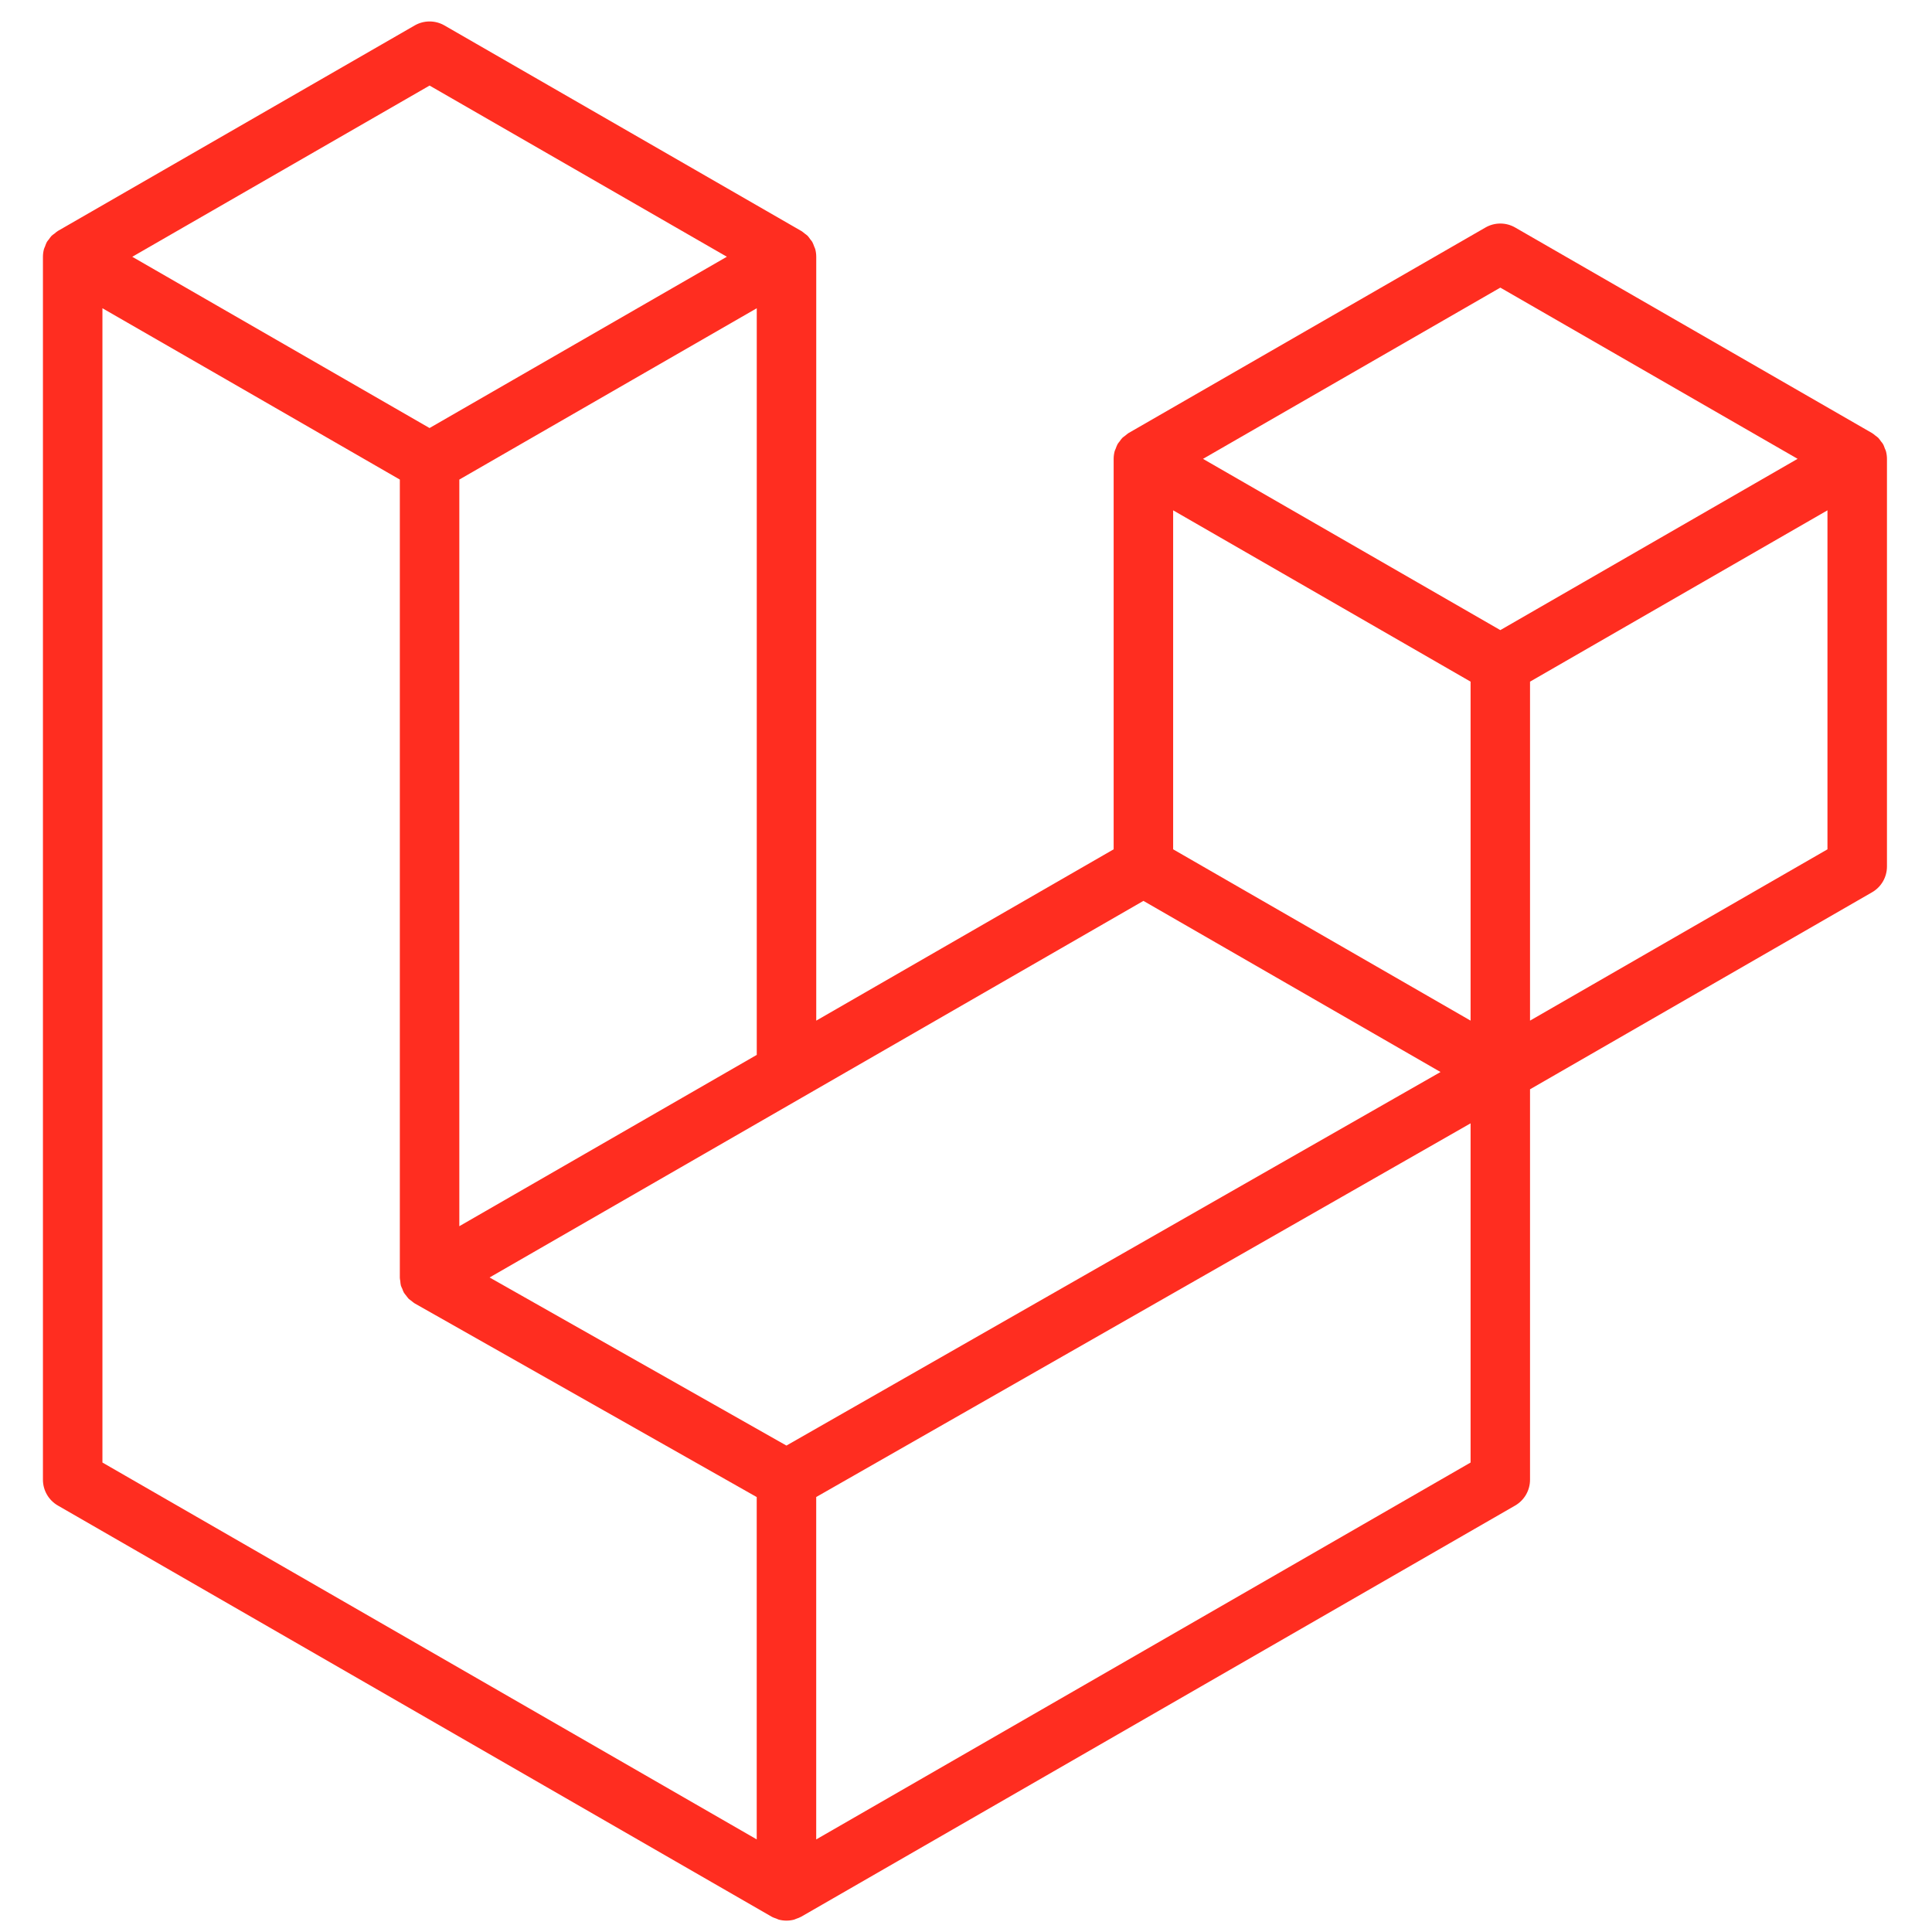
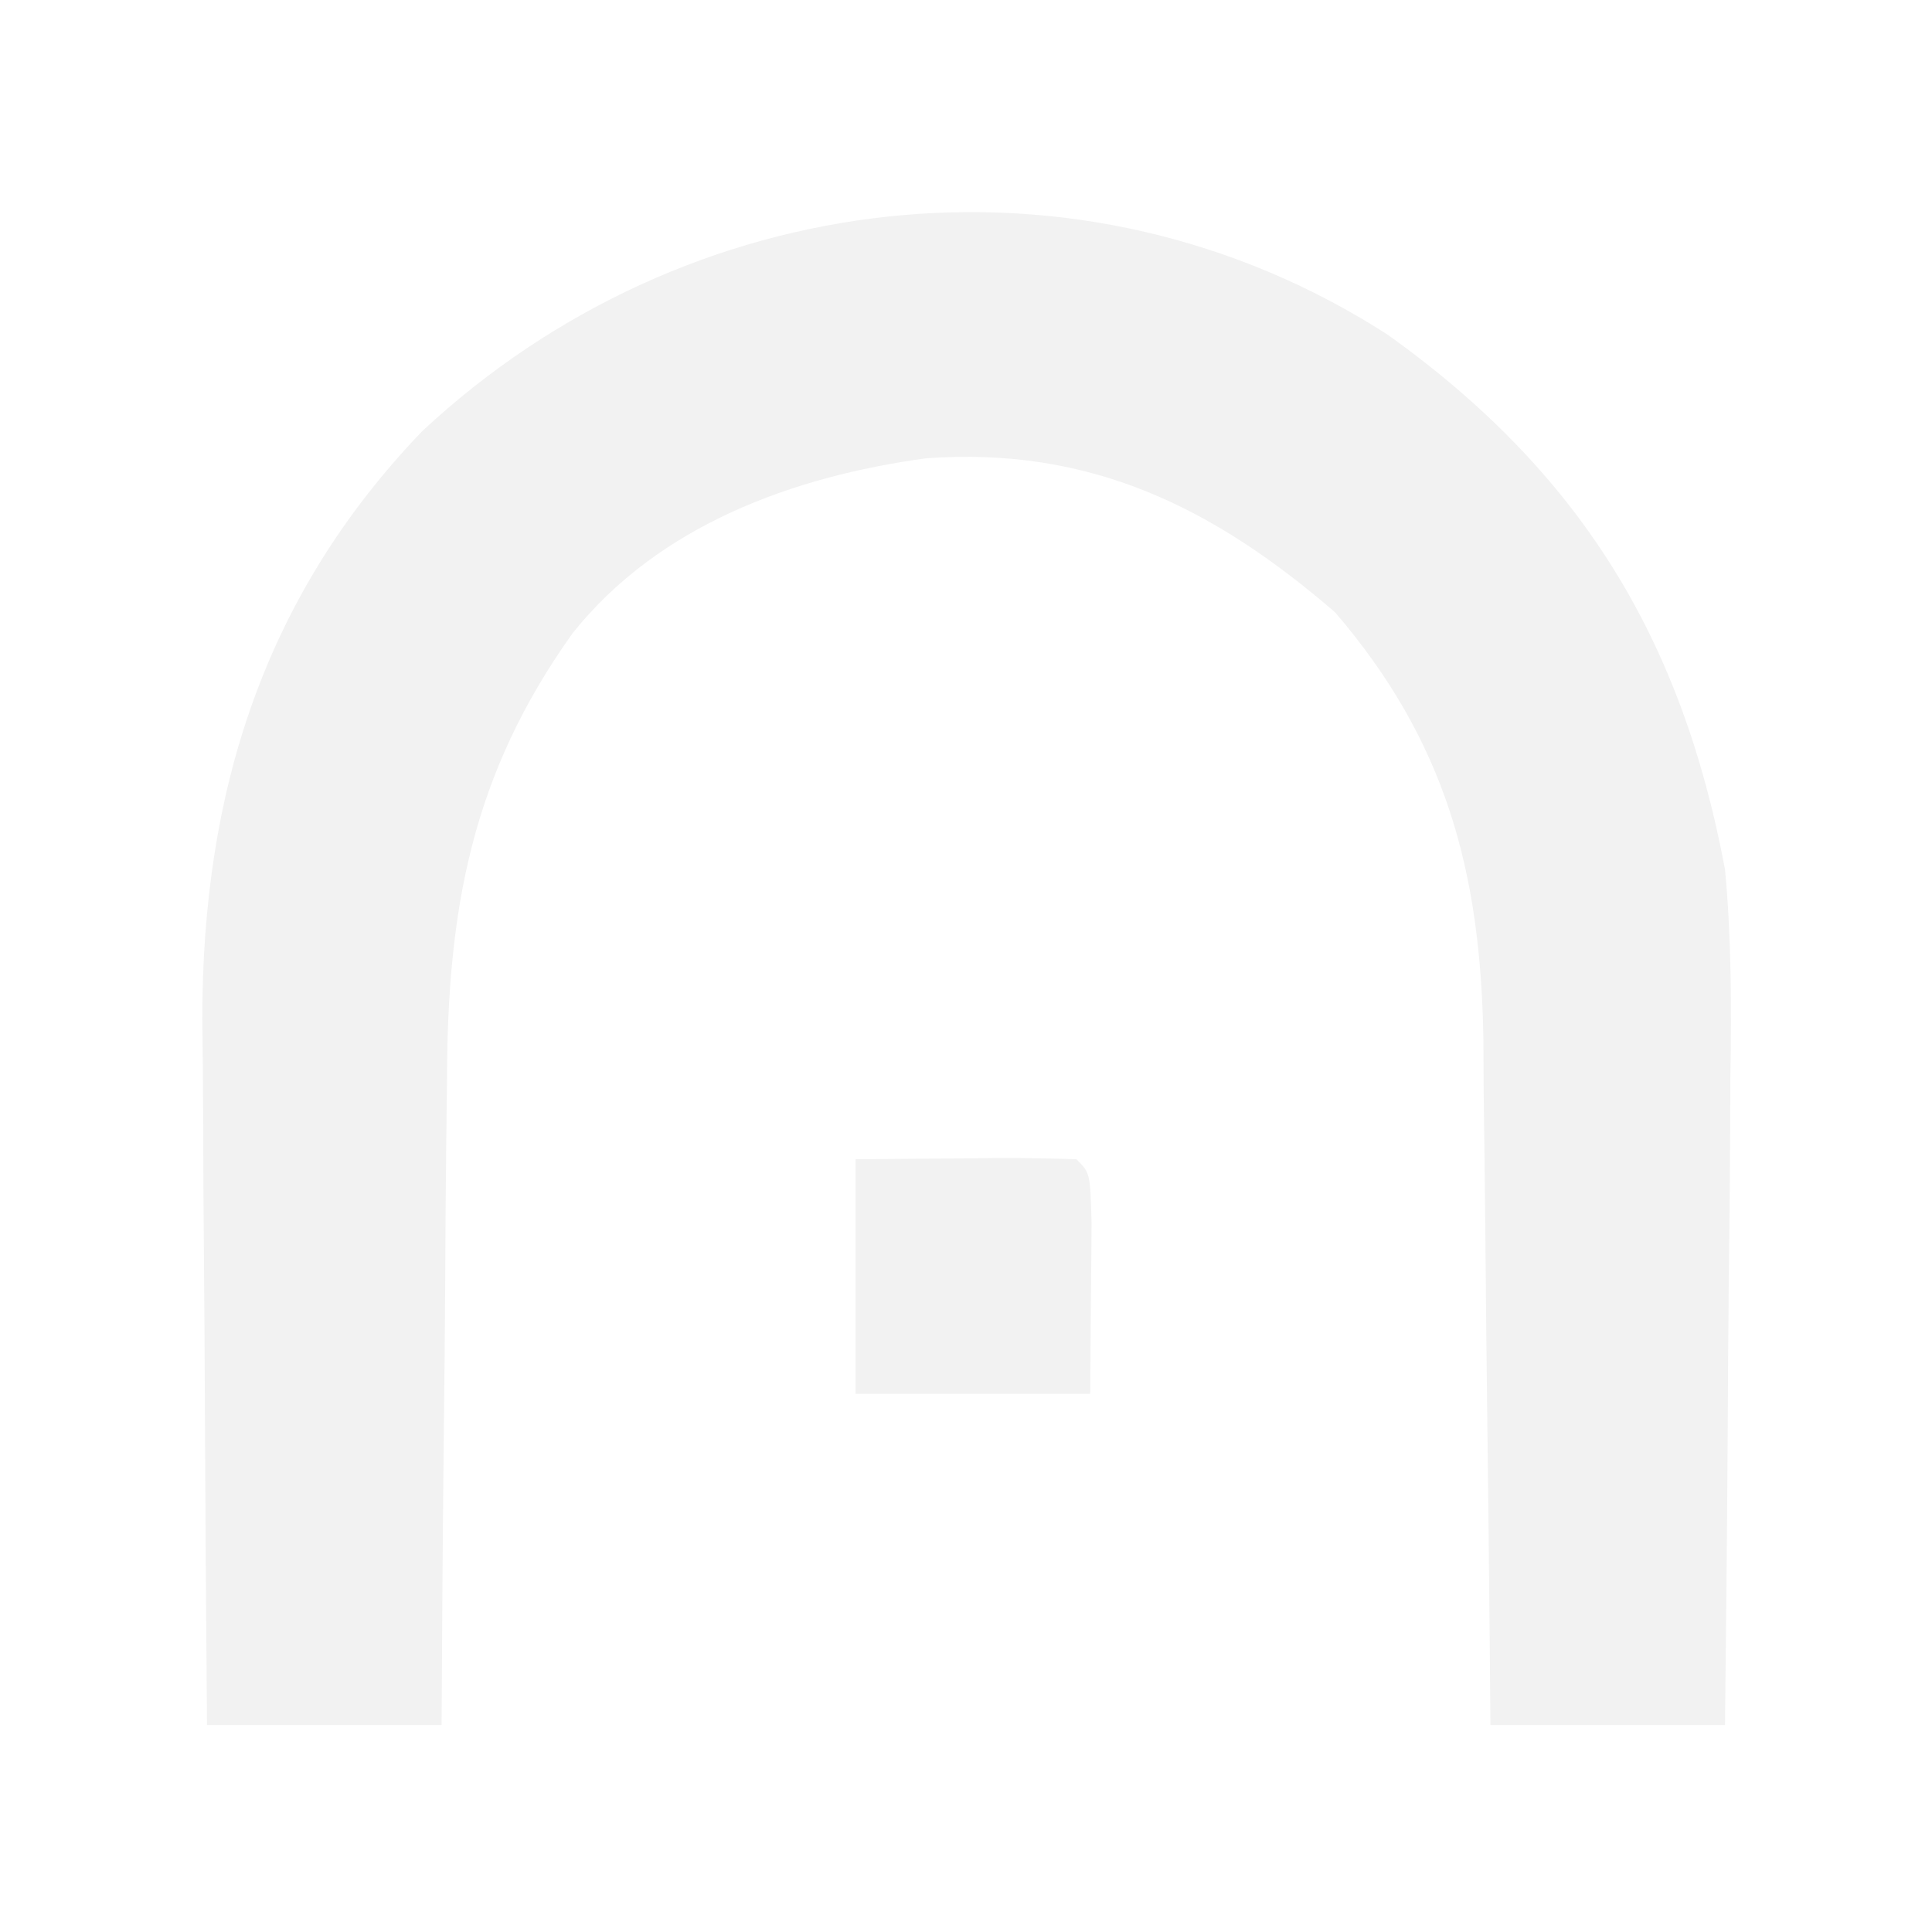
- <svg xmlns="http://www.w3.org/2000/svg" width="166" height="166" viewBox="0 0 166 166" fill="none">
-   <path fill-rule="evenodd" clip-rule="evenodd" d="M162.041 38.759C162.099 38.977 162.129 39.201 162.13 39.426V74.452C162.13 74.902 162.011 75.344 161.786 75.733C161.561 76.122 161.237 76.444 160.847 76.668L131.462 93.594V127.141C131.462 128.054 130.977 128.897 130.186 129.357L68.847 164.683C68.707 164.763 68.554 164.814 68.401 164.868C68.343 164.887 68.289 164.922 68.228 164.938C67.8 165.051 67.349 165.051 66.92 164.938C66.85 164.919 66.786 164.881 66.719 164.855C66.579 164.804 66.432 164.76 66.298 164.683L4.972 129.357C4.583 129.133 4.259 128.81 4.034 128.421C3.808 128.032 3.69 127.591 3.689 127.141L3.689 22.063C3.689 21.834 3.721 21.61 3.779 21.393C3.798 21.32 3.843 21.253 3.868 21.179C3.916 21.045 3.961 20.908 4.031 20.783C4.079 20.7 4.149 20.633 4.206 20.557C4.28 20.454 4.347 20.349 4.433 20.26C4.506 20.186 4.602 20.132 4.685 20.068C4.778 19.992 4.861 19.909 4.966 19.848L35.633 2.185C36.022 1.961 36.462 1.844 36.91 1.844C37.358 1.844 37.798 1.961 38.186 2.185L68.851 19.848H68.857C68.959 19.912 69.045 19.992 69.138 20.065C69.221 20.129 69.313 20.186 69.387 20.257C69.476 20.349 69.54 20.454 69.616 20.557C69.671 20.633 69.744 20.7 69.789 20.783C69.862 20.911 69.904 21.045 69.955 21.179C69.98 21.253 70.025 21.32 70.044 21.396C70.103 21.614 70.133 21.838 70.133 22.063V87.694L95.686 72.974V39.423C95.686 39.2 95.718 38.973 95.775 38.759C95.798 38.683 95.839 38.615 95.865 38.542C95.916 38.408 95.96 38.271 96.031 38.146C96.079 38.063 96.149 37.996 96.203 37.92C96.279 37.818 96.343 37.712 96.433 37.623C96.506 37.549 96.599 37.495 96.681 37.431C96.777 37.355 96.86 37.272 96.962 37.211L127.633 19.548C128.021 19.324 128.461 19.206 128.91 19.206C129.358 19.206 129.798 19.324 130.186 19.548L160.85 37.211C160.959 37.275 161.042 37.355 161.137 37.428C161.217 37.492 161.31 37.549 161.383 37.62C161.473 37.712 161.536 37.818 161.613 37.92C161.67 37.996 161.741 38.063 161.785 38.146C161.859 38.271 161.9 38.408 161.951 38.542C161.98 38.615 162.021 38.683 162.041 38.759ZM157.018 72.974V43.848L146.287 50.028L131.462 58.568V87.694L157.021 72.974H157.018ZM126.354 125.663V96.518L111.771 104.85L70.13 128.626V158.046L126.354 125.663ZM8.801 26.485V125.663L65.018 158.043V128.629L35.649 112L35.64 111.994L35.627 111.988C35.528 111.93 35.445 111.847 35.353 111.777C35.273 111.713 35.18 111.662 35.11 111.592L35.104 111.582C35.021 111.502 34.963 111.403 34.893 111.314C34.829 111.228 34.753 111.154 34.702 111.065L34.699 111.055C34.641 110.96 34.606 110.845 34.565 110.736C34.523 110.64 34.469 110.551 34.443 110.449C34.411 110.328 34.405 110.197 34.392 110.072C34.379 109.976 34.354 109.881 34.354 109.785V109.778V41.205L19.532 32.662L8.801 26.485ZM36.913 7.35L11.364 22.063L36.907 36.777L62.453 22.06L36.907 7.35H36.913ZM50.2 99.174L65.022 90.637V26.485L54.291 32.665L39.466 41.205V105.357L50.2 99.174ZM128.91 24.713L103.363 39.426L128.91 54.14L154.453 39.423L128.91 24.713ZM126.354 58.568L111.529 50.028L100.798 43.848V72.974L115.619 81.511L126.354 87.694V58.568ZM67.571 124.205L105.042 102.803L123.772 92.109L98.245 77.405L68.854 94.334L42.066 109.762L67.571 124.205Z" fill="#FF2D20" />
+ <svg xmlns="http://www.w3.org/2000/svg" version="1.1" width="140" height="140">
+   <path d="M0 0 C13.959 9.977 21.304 22.005 24.438 38.742 C24.909 43.767 24.91 48.727 24.828 53.77 C24.821 55.138 24.815 56.507 24.811 57.875 C24.796 61.422 24.757 64.967 24.712 68.513 C24.671 72.154 24.653 75.795 24.633 79.436 C24.59 86.538 24.52 93.64 24.438 100.742 C18.828 100.742 13.217 100.742 7.438 100.742 C7.423 98.977 7.408 97.212 7.393 95.393 C7.341 89.526 7.276 83.658 7.202 77.791 C7.157 74.238 7.118 70.685 7.091 67.131 C7.06 63.035 7.005 58.94 6.949 54.844 C6.943 53.583 6.936 52.322 6.93 51.023 C6.729 38.831 4.183 29.445 -3.812 20.117 C-12.656 12.479 -21.599 8.089 -33.457 8.953 C-43.082 10.263 -52.818 13.803 -59.051 21.605 C-66.407 31.882 -68.16 41.701 -68.172 54.16 C-68.187 55.512 -68.204 56.864 -68.222 58.216 C-68.265 61.736 -68.286 65.255 -68.301 68.775 C-68.32 72.382 -68.362 75.989 -68.402 79.596 C-68.477 86.644 -68.526 93.693 -68.562 100.742 C-74.172 100.742 -79.782 100.742 -85.562 100.742 C-85.631 92.866 -85.686 84.989 -85.718 77.113 C-85.733 73.454 -85.755 69.795 -85.789 66.137 C-85.822 62.596 -85.839 59.056 -85.847 55.516 C-85.855 53.529 -85.879 51.542 -85.902 49.555 C-85.905 33.19 -81.462 18.961 -69.973 6.992 C-50.83 -10.879 -22.215 -14.312 0 0 Z " fill="#F2F2F2" transform="translate(100.5625,24.25781)" />
+   <path d="M0 0 C3.929 -0.031 3.929 -0.031 7.938 -0.062 C8.764 -0.072 9.59 -0.081 10.441 -0.09 C12.294 -0.097 14.147 -0.05 16 0 C17 1 17 1 17.098 4.598 C17.092 6.086 17.079 7.574 17.062 9.062 C17.042 11.682 17.021 14.301 17 17 C11.39 17 5.78 17 0 17 C0 11.39 0 5.78 0 0 Z " fill="#F2F2F2" transform="translate(62,84)" />
</svg>
